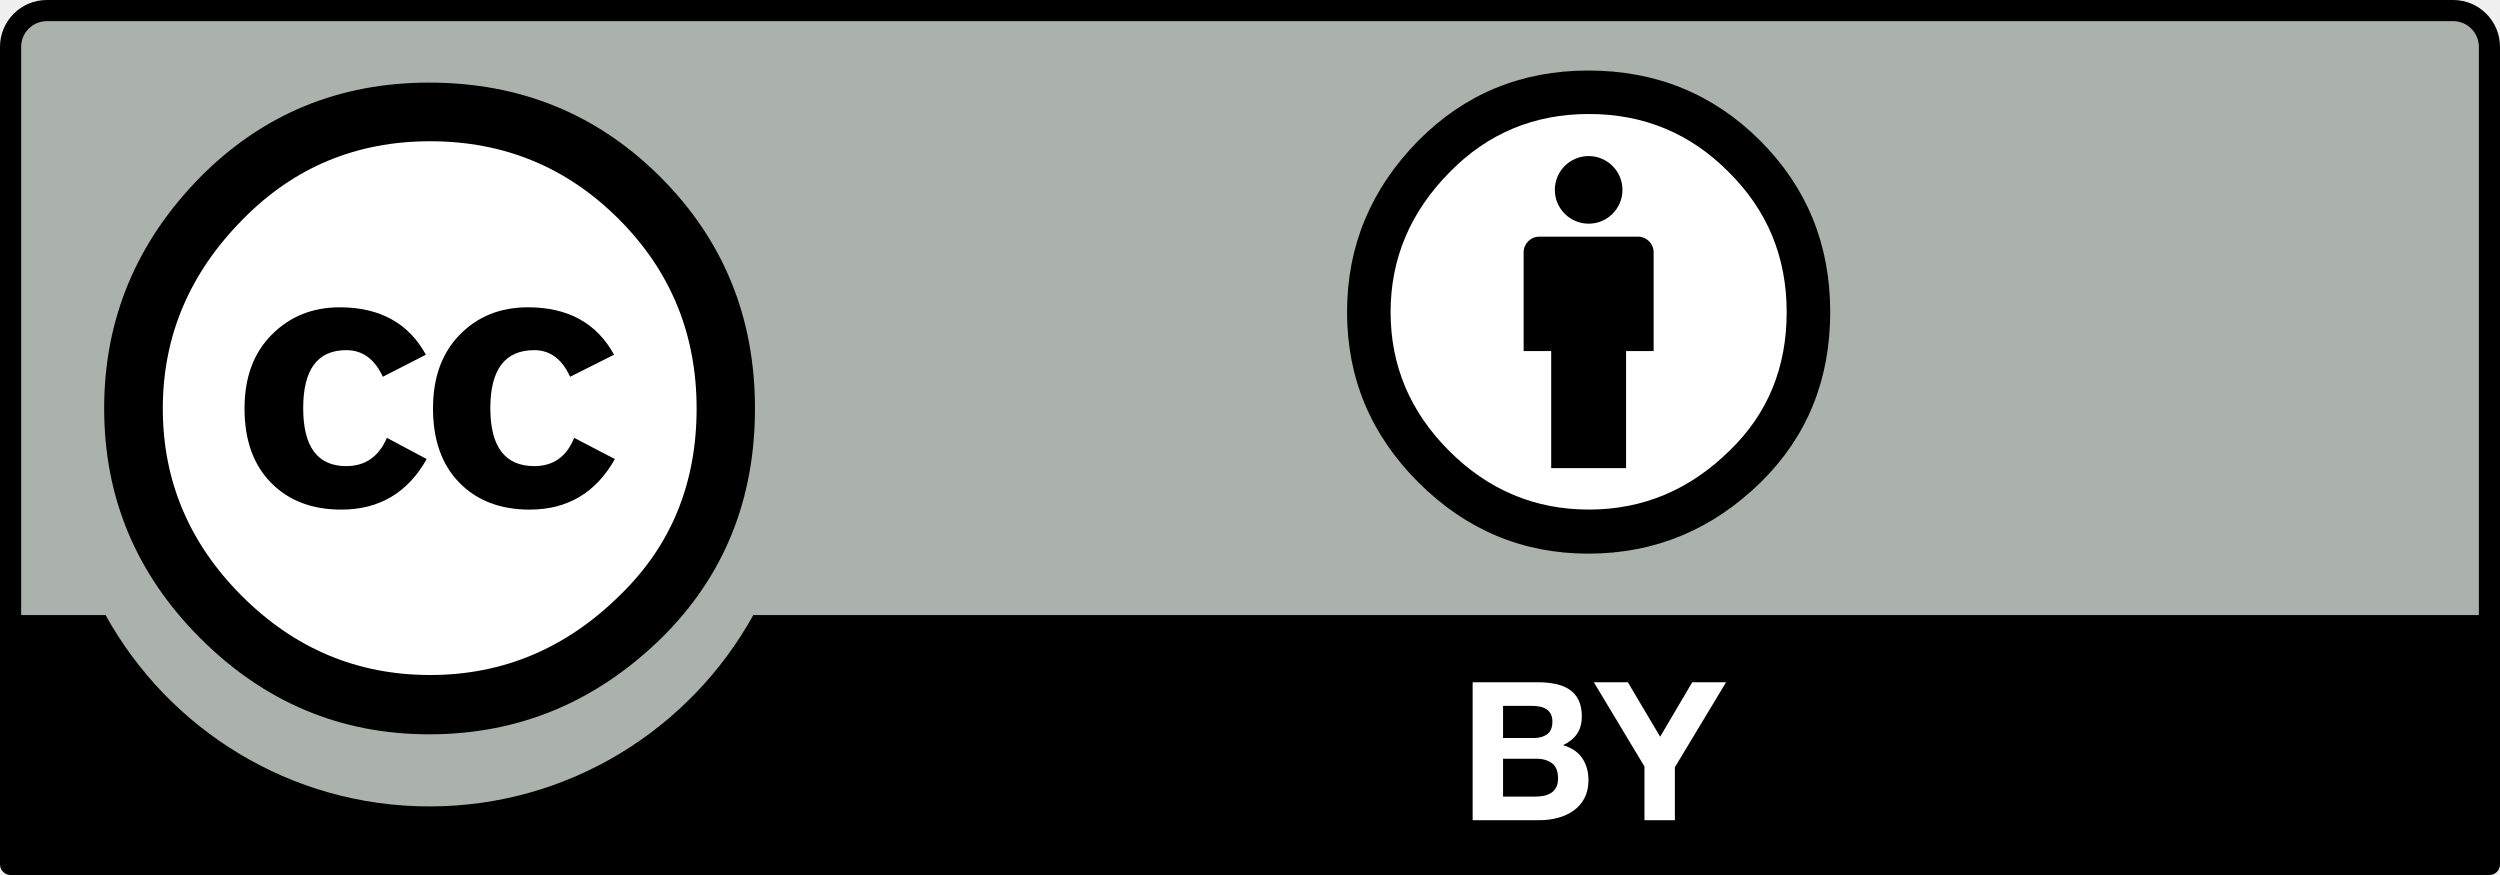
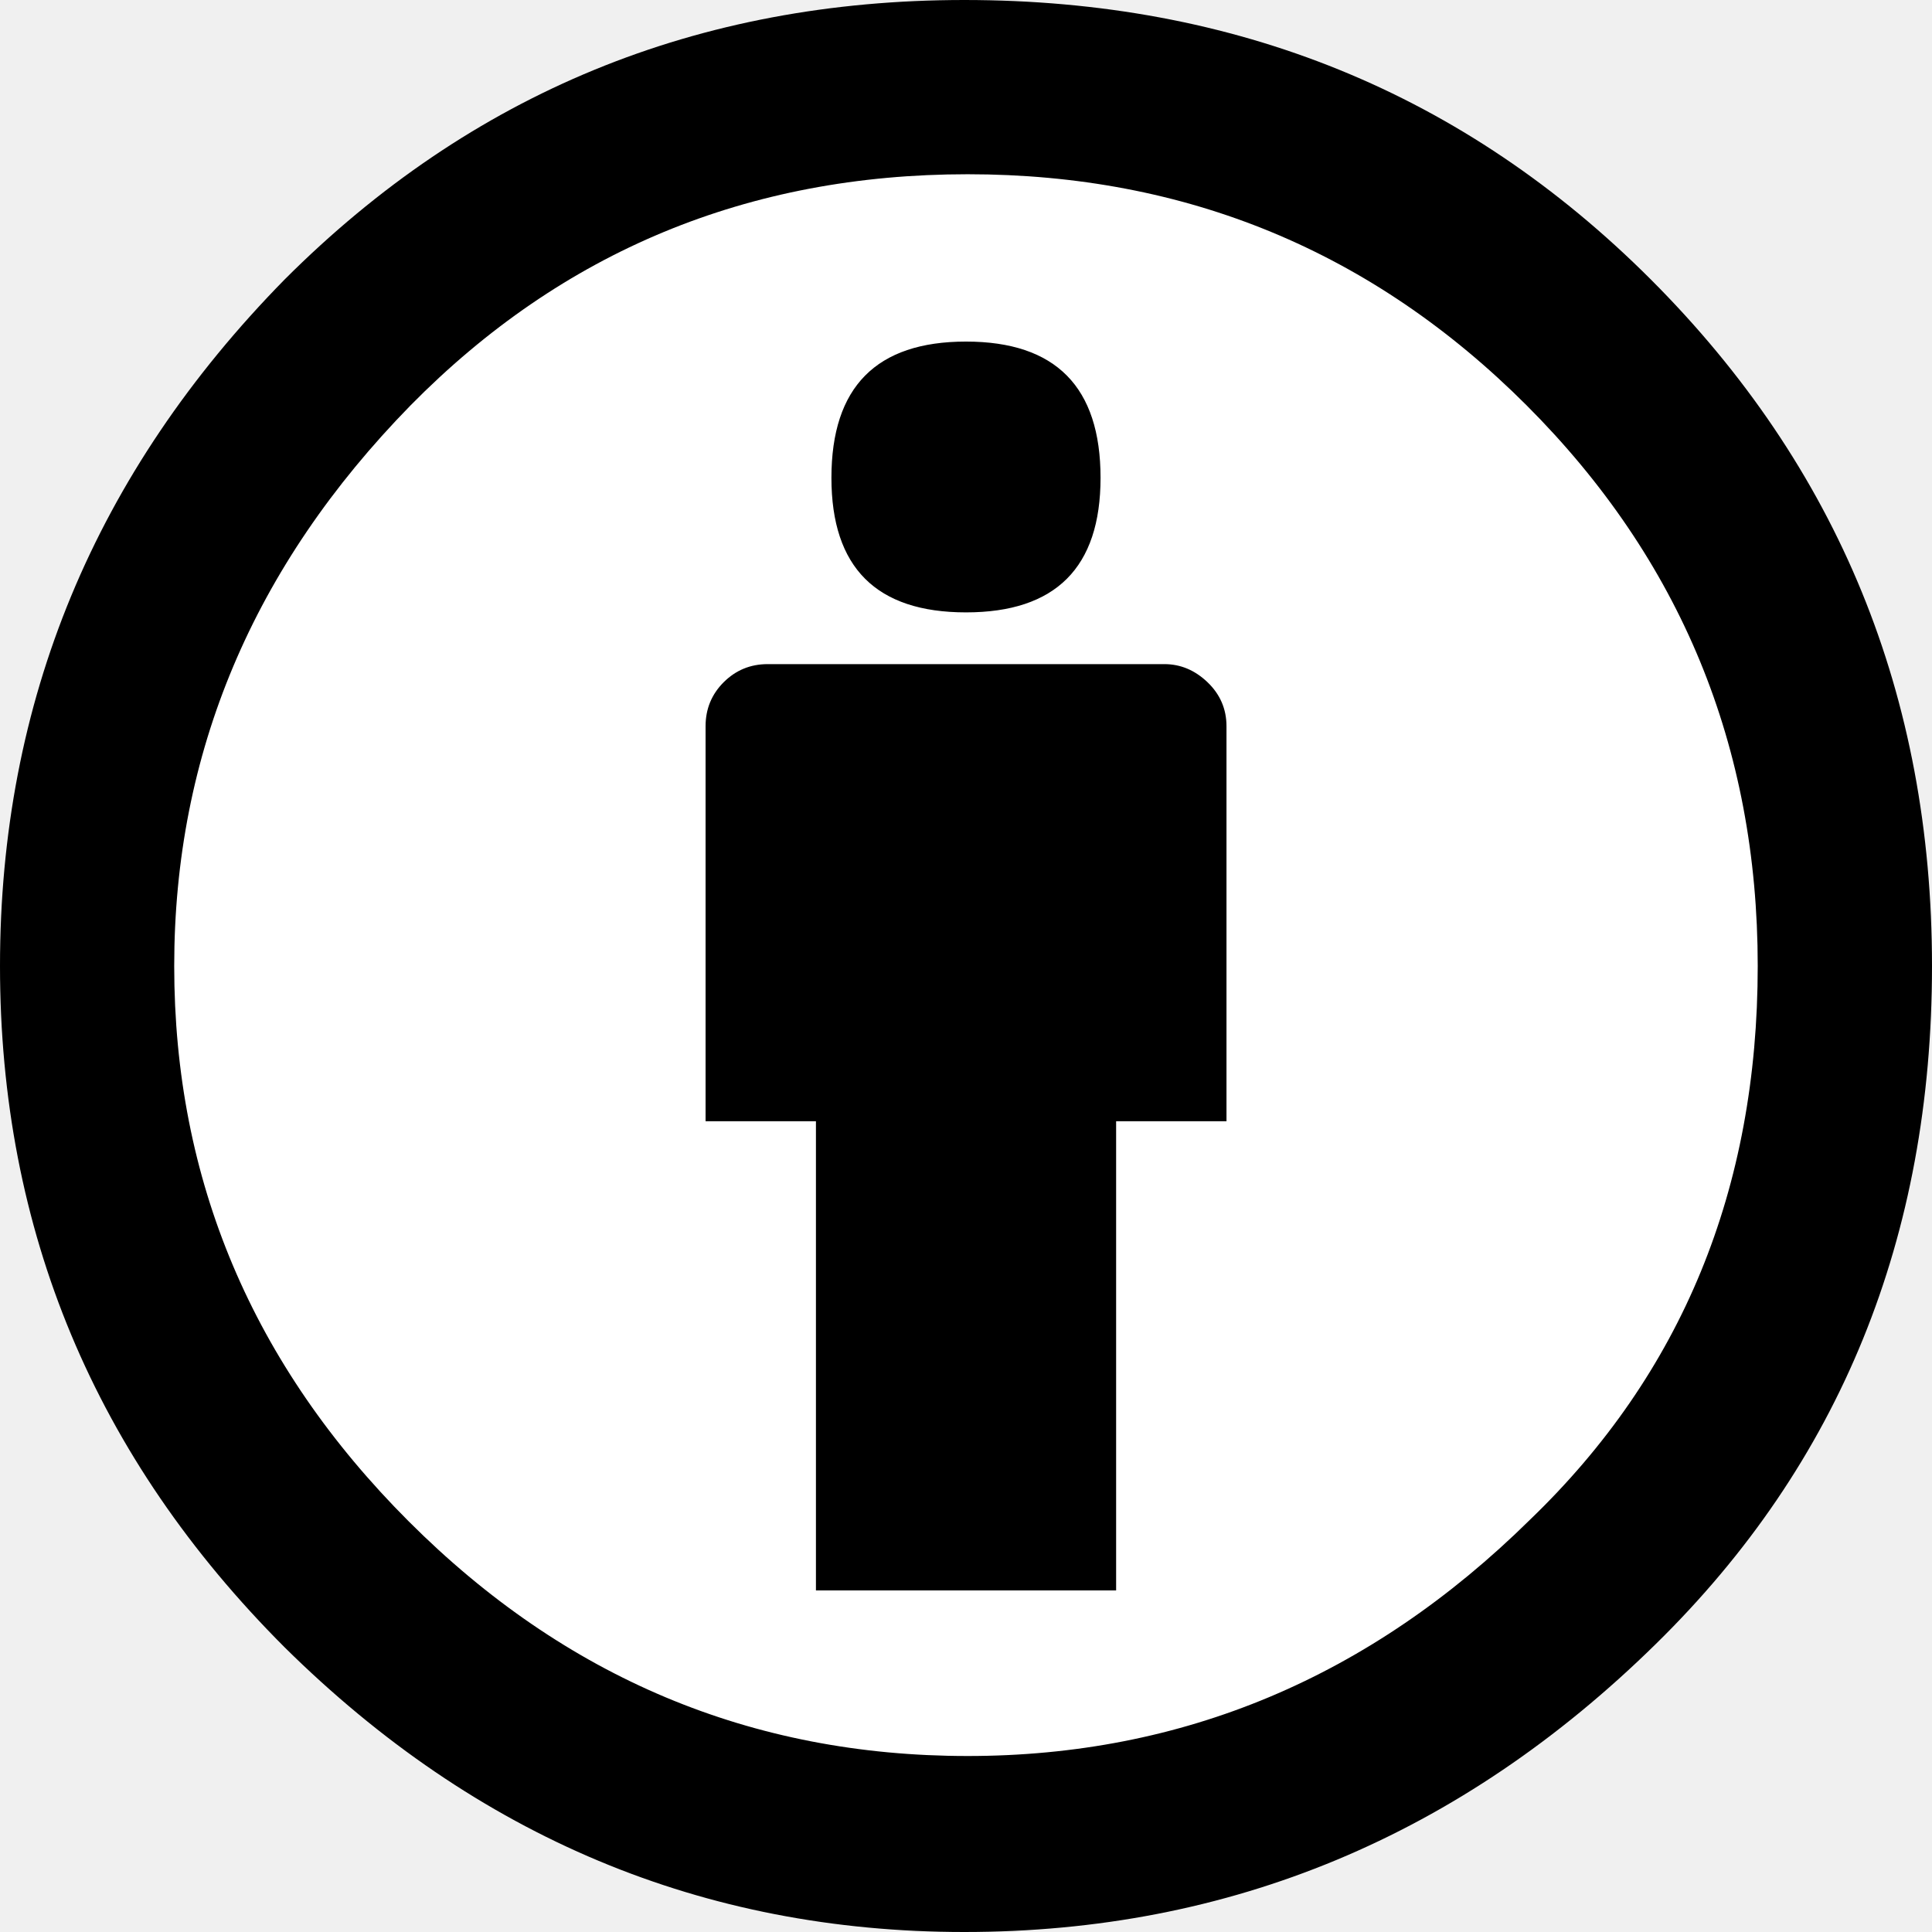
- <svg xmlns="http://www.w3.org/2000/svg" width="120" height="42" id="svg2759" version="1.0">
-   <defs id="defs2761" />
-   <g id="layer1">
-     <g transform="matrix(0.9937728,0,0,0.9936696,-177.6927,6.25128e-7)" id="g260">
-       <path id="path3817_1_" nodetypes="ccccccc" d="M 181.966,0.511 L 296.03,0.713 C 297.623,0.713 299.047,0.477 299.047,3.894 L 298.908,41.461 L 179.087,41.461 L 179.087,3.754 C 179.087,2.069 179.25,0.511 181.966,0.511 z" style="fill:#aab2ab" />
-       <path d="M 297.296,0 L 181.067,0 C 179.821,0 178.806,1.014 178.806,2.261 L 178.806,41.757 C 178.806,42.039 179.035,42.268 179.317,42.268 L 299.047,42.268 C 299.329,42.268 299.558,42.039 299.558,41.757 L 299.558,2.261 C 299.558,1.014 298.543,0 297.296,0 z M 181.067,1.021 L 297.296,1.021 C 297.98,1.021 298.537,1.577 298.537,2.261 C 298.537,2.261 298.537,18.209 298.537,29.71 L 215.192,29.71 C 212.147,35.216 206.281,38.955 199.549,38.955 C 192.813,38.955 186.949,35.22 183.905,29.71 L 179.828,29.71 C 179.828,18.209 179.828,2.261 179.828,2.261 C 179.828,1.577 180.384,1.021 181.067,1.021 z" id="path263" />
-       <g enable-background="new    " id="g265">
-         <path d="M 253.078,32.956 C 253.395,32.956 253.685,32.984 253.948,33.04 C 254.209,33.096 254.433,33.187 254.621,33.315 C 254.807,33.442 254.953,33.612 255.055,33.823 C 255.158,34.035 255.209,34.296 255.209,34.607 C 255.209,34.943 255.133,35.223 254.98,35.446 C 254.828,35.671 254.601,35.854 254.302,35.997 C 254.714,36.115 255.022,36.322 255.225,36.618 C 255.428,36.914 255.53,37.27 255.53,37.687 C 255.53,38.023 255.464,38.314 255.333,38.561 C 255.203,38.806 255.026,39.007 254.805,39.162 C 254.583,39.318 254.331,39.434 254.047,39.508 C 253.763,39.583 253.472,39.62 253.172,39.62 L 249.936,39.62 L 249.936,32.956 L 253.078,32.956 L 253.078,32.956 z M 252.89,35.651 C 253.152,35.651 253.367,35.589 253.536,35.465 C 253.704,35.341 253.788,35.14 253.788,34.86 C 253.788,34.705 253.759,34.577 253.704,34.479 C 253.647,34.379 253.573,34.302 253.479,34.245 C 253.385,34.189 253.278,34.15 253.157,34.129 C 253.036,34.107 252.909,34.097 252.779,34.097 L 251.405,34.097 L 251.405,35.651 L 252.89,35.651 z M 252.976,38.479 C 253.12,38.479 253.256,38.466 253.387,38.438 C 253.518,38.409 253.633,38.362 253.734,38.298 C 253.833,38.232 253.913,38.144 253.972,38.031 C 254.032,37.92 254.061,37.776 254.061,37.603 C 254.061,37.261 253.964,37.017 253.771,36.87 C 253.578,36.725 253.322,36.651 253.004,36.651 L 251.405,36.651 L 251.405,38.479 L 252.976,38.479 z" id="path267" style="fill:#ffffff" />
-         <path d="M 255.789,32.956 L 257.432,32.956 L 258.993,35.588 L 260.543,32.956 L 262.177,32.956 L 259.704,37.062 L 259.704,39.62 L 258.235,39.62 L 258.235,37.025 L 255.789,32.956 z" id="path269" style="fill:#ffffff" />
-       </g>
-       <g id="g5908_1_" transform="matrix(0.872921,0,0,0.872921,50.12536,143.2144)">
-         <path id="path5906_1_" cx="296.354" ry="22.94" cy="264.358" type="arc" rx="22.94" d="M 186.901,-141.46 C 186.906,-132.779 179.873,-125.739 171.193,-125.733 C 162.512,-125.727 155.471,-132.76 155.465,-141.441 C 155.465,-141.447 155.465,-141.453 155.465,-141.46 C 155.46,-150.141 162.493,-157.182 171.174,-157.187 C 179.855,-157.192 186.896,-150.159 186.901,-141.478 C 186.901,-141.473 186.901,-141.466 186.901,-141.46 z" style="fill:#ffffff" />
-         <g id="g5706_1_" transform="translate(-289.6157,99.0653)">
-           <path id="path5708_1_" d="M 473.576,-253.328 C 477.061,-249.842 478.804,-245.574 478.804,-240.525 C 478.804,-235.476 477.091,-231.253 473.666,-227.857 C 470.031,-224.281 465.734,-222.493 460.776,-222.493 C 455.879,-222.493 451.656,-224.266 448.111,-227.813 C 444.565,-231.358 442.793,-235.596 442.793,-240.525 C 442.793,-245.454 444.565,-249.721 448.111,-253.328 C 451.566,-256.814 455.788,-258.557 460.776,-258.557 C 465.825,-258.557 470.09,-256.814 473.576,-253.328 z M 450.458,-250.983 C 447.511,-248.006 446.038,-244.52 446.038,-240.52 C 446.038,-236.522 447.497,-233.065 450.412,-230.15 C 453.329,-227.233 456.801,-225.775 460.83,-225.775 C 464.858,-225.775 468.36,-227.248 471.336,-230.194 C 474.162,-232.93 475.575,-236.371 475.575,-240.52 C 475.575,-244.638 474.139,-248.134 471.268,-251.005 C 468.397,-253.876 464.918,-255.312 460.83,-255.312 C 456.741,-255.312 453.283,-253.868 450.458,-250.983 z M 458.212,-242.279 C 457.762,-243.261 457.088,-243.752 456.189,-243.752 C 454.6,-243.752 453.806,-242.682 453.806,-240.543 C 453.806,-238.404 454.6,-237.335 456.189,-237.335 C 457.238,-237.335 457.988,-237.855 458.438,-238.899 L 460.64,-237.726 C 459.591,-235.861 458.015,-234.928 455.915,-234.928 C 454.295,-234.928 452.997,-235.424 452.023,-236.417 C 451.047,-237.41 450.56,-238.78 450.56,-240.525 C 450.56,-242.24 451.062,-243.602 452.068,-244.61 C 453.073,-245.619 454.325,-246.123 455.825,-246.123 C 458.046,-246.123 459.635,-245.248 460.596,-243.5 L 458.212,-242.279 z M 468.576,-242.279 C 468.125,-243.261 467.464,-243.752 466.593,-243.752 C 464.972,-243.752 464.161,-242.682 464.161,-240.543 C 464.161,-238.404 464.972,-237.335 466.593,-237.335 C 467.644,-237.335 468.38,-237.855 468.8,-238.899 L 471.052,-237.726 C 470.004,-235.861 468.431,-234.928 466.335,-234.928 C 464.717,-234.928 463.422,-235.424 462.448,-236.417 C 461.476,-237.41 460.989,-238.78 460.989,-240.525 C 460.989,-242.24 461.483,-243.602 462.472,-244.61 C 463.46,-245.619 464.717,-246.123 466.245,-246.123 C 468.462,-246.123 470.049,-245.248 471.007,-243.5 L 468.576,-242.279 z" />
-         </g>
-       </g>
-       <g id="g275">
-         <circle cx="255.551" cy="15.313" r="10.807" id="circle277" style="fill:#ffffff" />
-         <g id="g279">
-           <path d="M 258.678,12.187 C 258.678,11.771 258.34,11.433 257.925,11.433 L 253.152,11.433 C 252.737,11.433 252.399,11.771 252.399,12.187 L 252.399,16.96 L 253.73,16.96 L 253.73,22.612 L 257.347,22.612 L 257.347,16.96 L 258.678,16.96 L 258.678,12.187 L 258.678,12.187 z" id="path281" />
-           <circle cx="255.539" cy="9.172" r="1.633" id="circle283" />
-         </g>
-         <path clip-rule="evenodd" d="M 255.524,3.407 C 252.291,3.407 249.555,4.535 247.316,6.791 C 245.018,9.125 243.87,11.887 243.87,15.076 C 243.87,18.265 245.018,21.007 247.316,23.302 C 249.614,25.597 252.35,26.744 255.524,26.744 C 258.737,26.744 261.522,25.588 263.877,23.273 C 266.097,21.076 267.207,18.343 267.207,15.076 C 267.207,11.808 266.078,9.047 263.82,6.791 C 261.56,4.535 258.795,3.407 255.524,3.407 z M 255.553,5.507 C 258.202,5.507 260.451,6.441 262.3,8.308 C 264.169,10.155 265.104,12.411 265.104,15.076 C 265.104,17.759 264.189,19.986 262.359,21.756 C 260.43,23.662 258.163,24.615 255.553,24.615 C 252.943,24.615 250.694,23.672 248.806,21.785 C 246.916,19.898 245.973,17.662 245.973,15.076 C 245.973,12.489 246.927,10.233 248.835,8.308 C 250.666,6.441 252.905,5.507 255.553,5.507 z" id="path285" style="fill-rule:evenodd" />
-       </g>
+ <svg xmlns="http://www.w3.org/2000/svg" version="1.0" id="Layer_1" x="0px" y="0px" width="64px" height="64px" viewBox="5.5 -3.5 64 64" enable-background="new 5.5 -3.5 64 64" xml:space="preserve">
+   <g>
+     <circle fill="#FFFFFF" cx="37.637" cy="28.806" r="28.276" />
+     <g>
+       <path d="M37.443-3.5c8.988,0,16.57,3.085,22.742,9.257C66.393,11.967,69.5,19.548,69.5,28.5c0,8.991-3.049,16.476-9.145,22.456    C53.879,57.319,46.242,60.5,37.443,60.5c-8.649,0-16.153-3.144-22.514-9.43C8.644,44.784,5.5,37.262,5.5,28.5    c0-8.761,3.144-16.342,9.429-22.742C21.101-0.415,28.604-3.5,37.443-3.5z M37.557,2.272c-7.276,0-13.428,2.553-18.457,7.657    c-5.22,5.334-7.829,11.525-7.829,18.572c0,7.086,2.59,13.22,7.77,18.398c5.181,5.182,11.352,7.771,18.514,7.771    c7.123,0,13.334-2.607,18.629-7.828c5.029-4.838,7.543-10.952,7.543-18.343c0-7.276-2.553-13.465-7.656-18.571    C50.967,4.824,44.795,2.272,37.557,2.272z M46.129,20.557v13.085h-3.656v15.542h-9.944V33.643h-3.656V20.557    c0-0.572,0.2-1.057,0.599-1.457c0.401-0.399,0.887-0.6,1.457-0.6h13.144c0.533,0,1.01,0.2,1.428,0.6    C45.918,19.5,46.129,19.986,46.129,20.557z M33.042,12.329c0-3.008,1.485-4.514,4.458-4.514s4.457,1.504,4.457,4.514    c0,2.971-1.486,4.457-4.457,4.457S33.042,15.3,33.042,12.329z" />
    </g>
  </g>
</svg>
